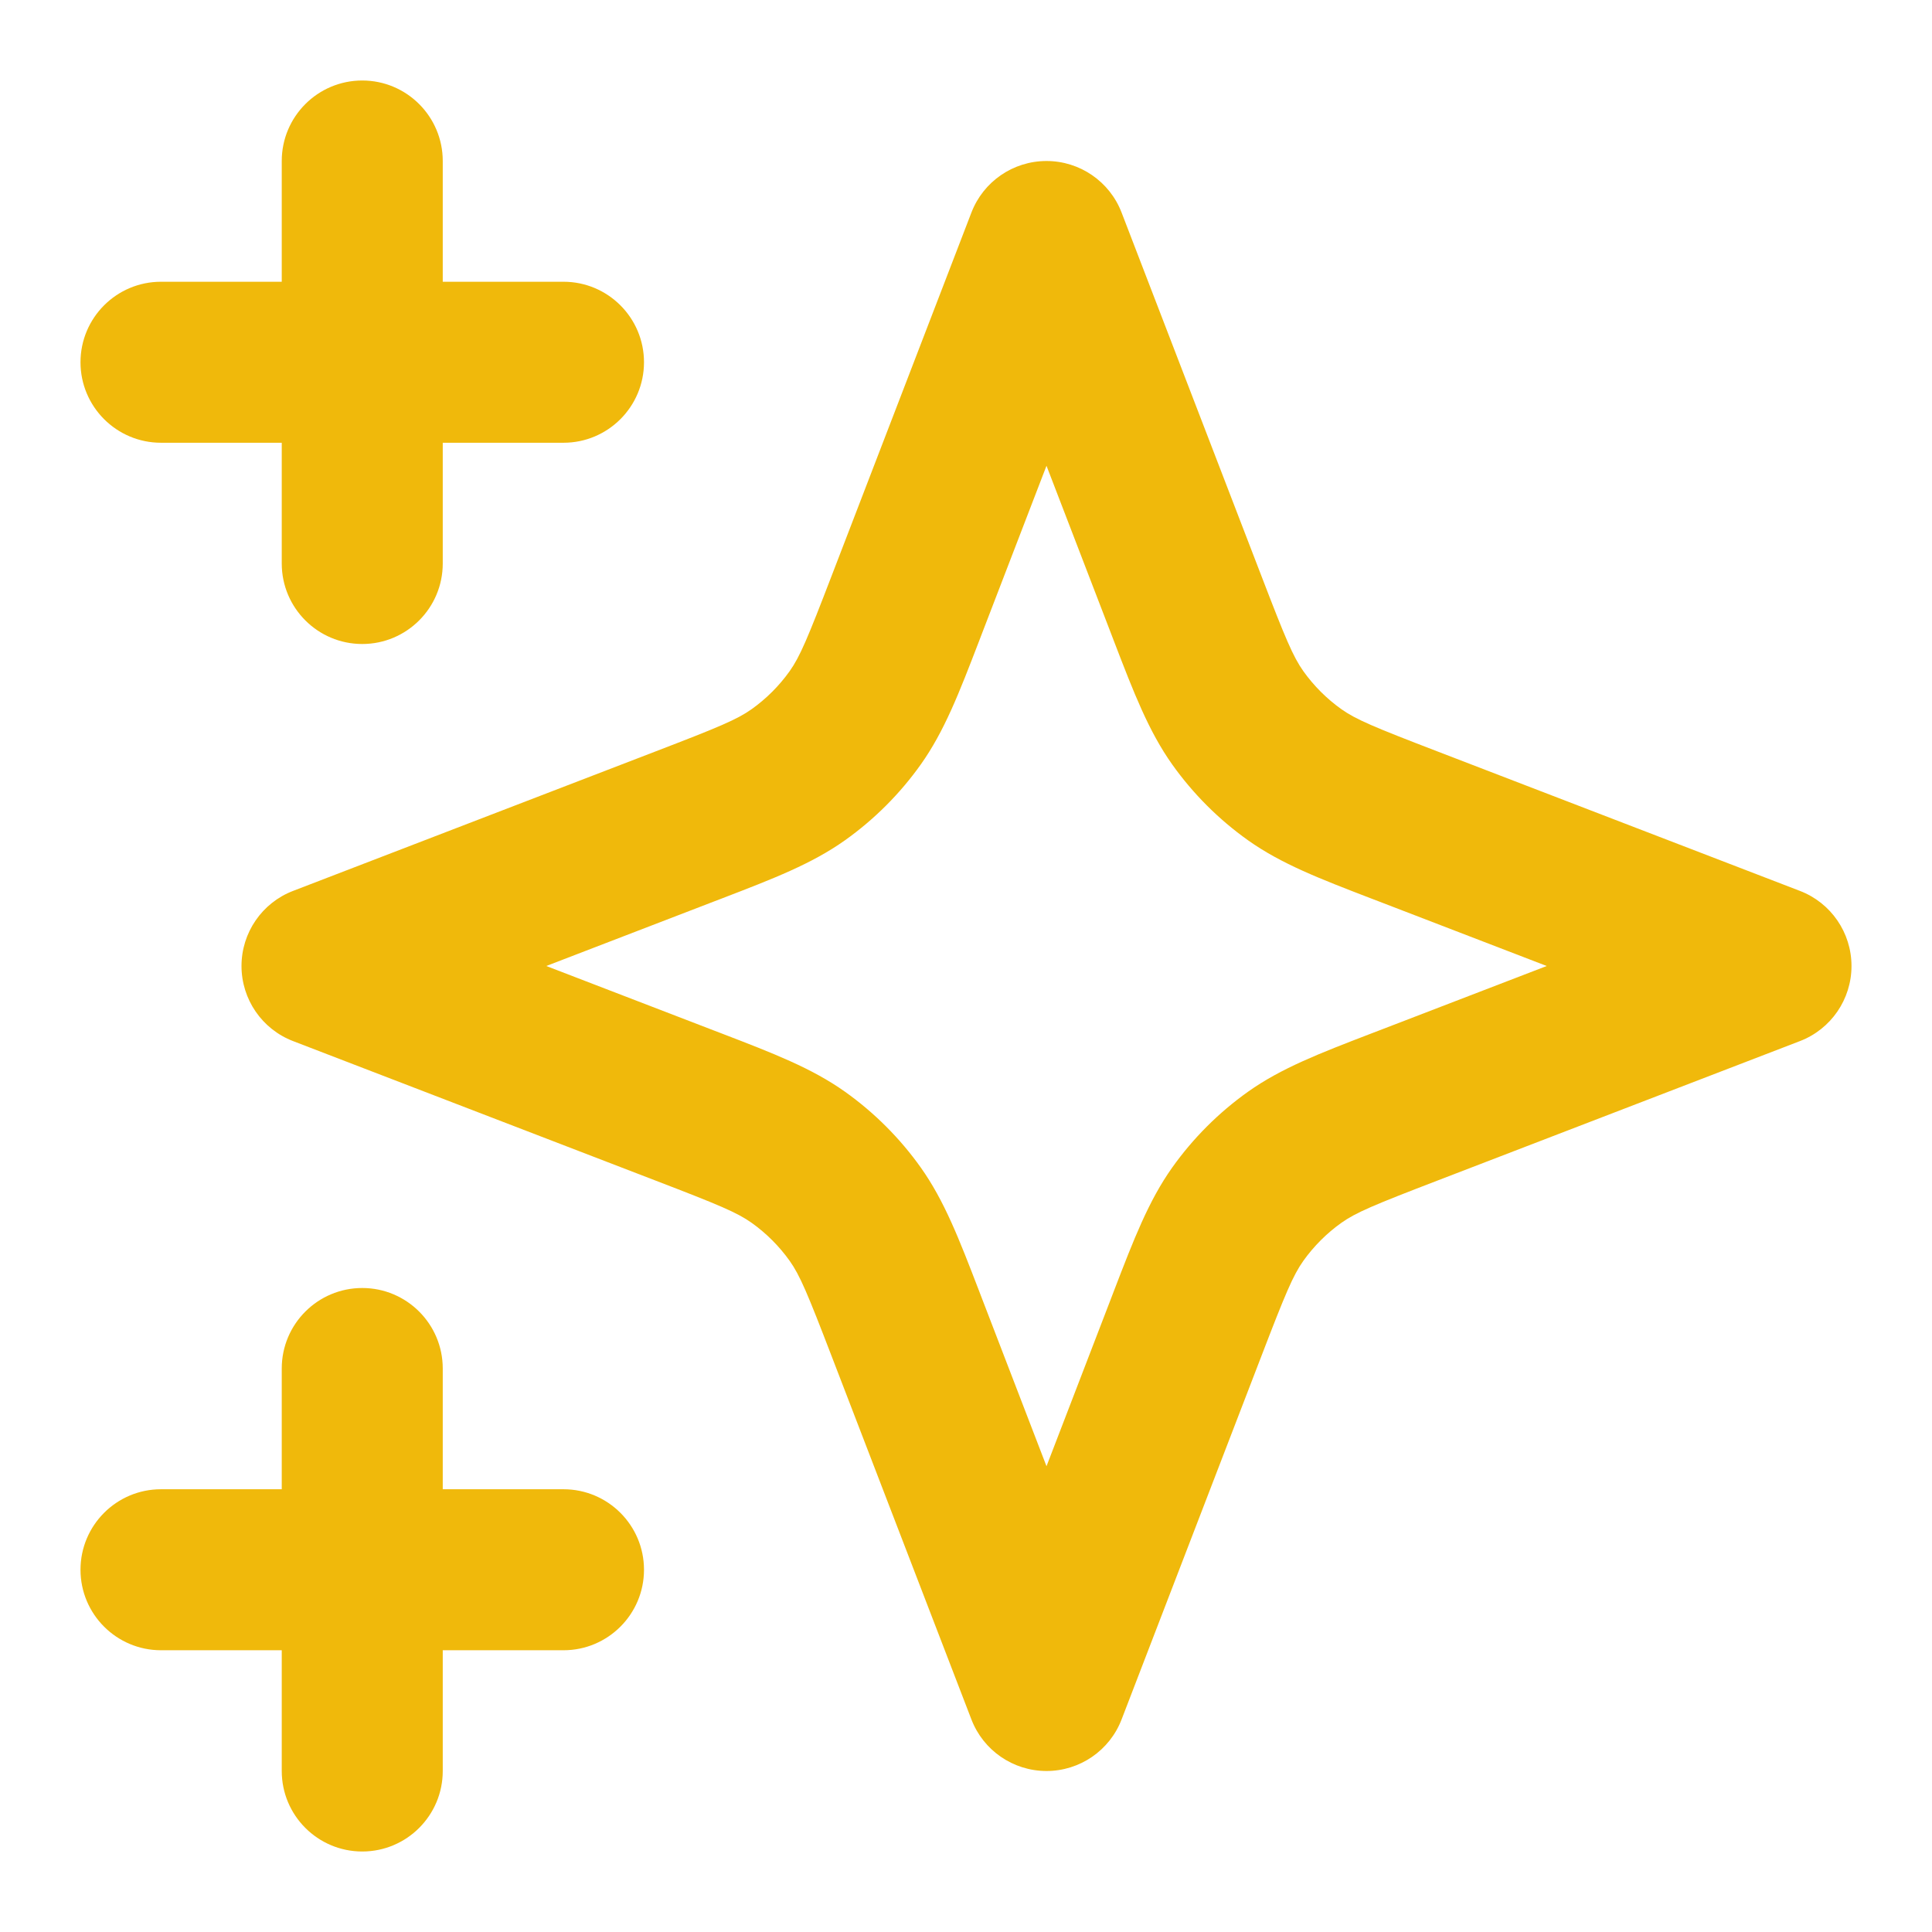
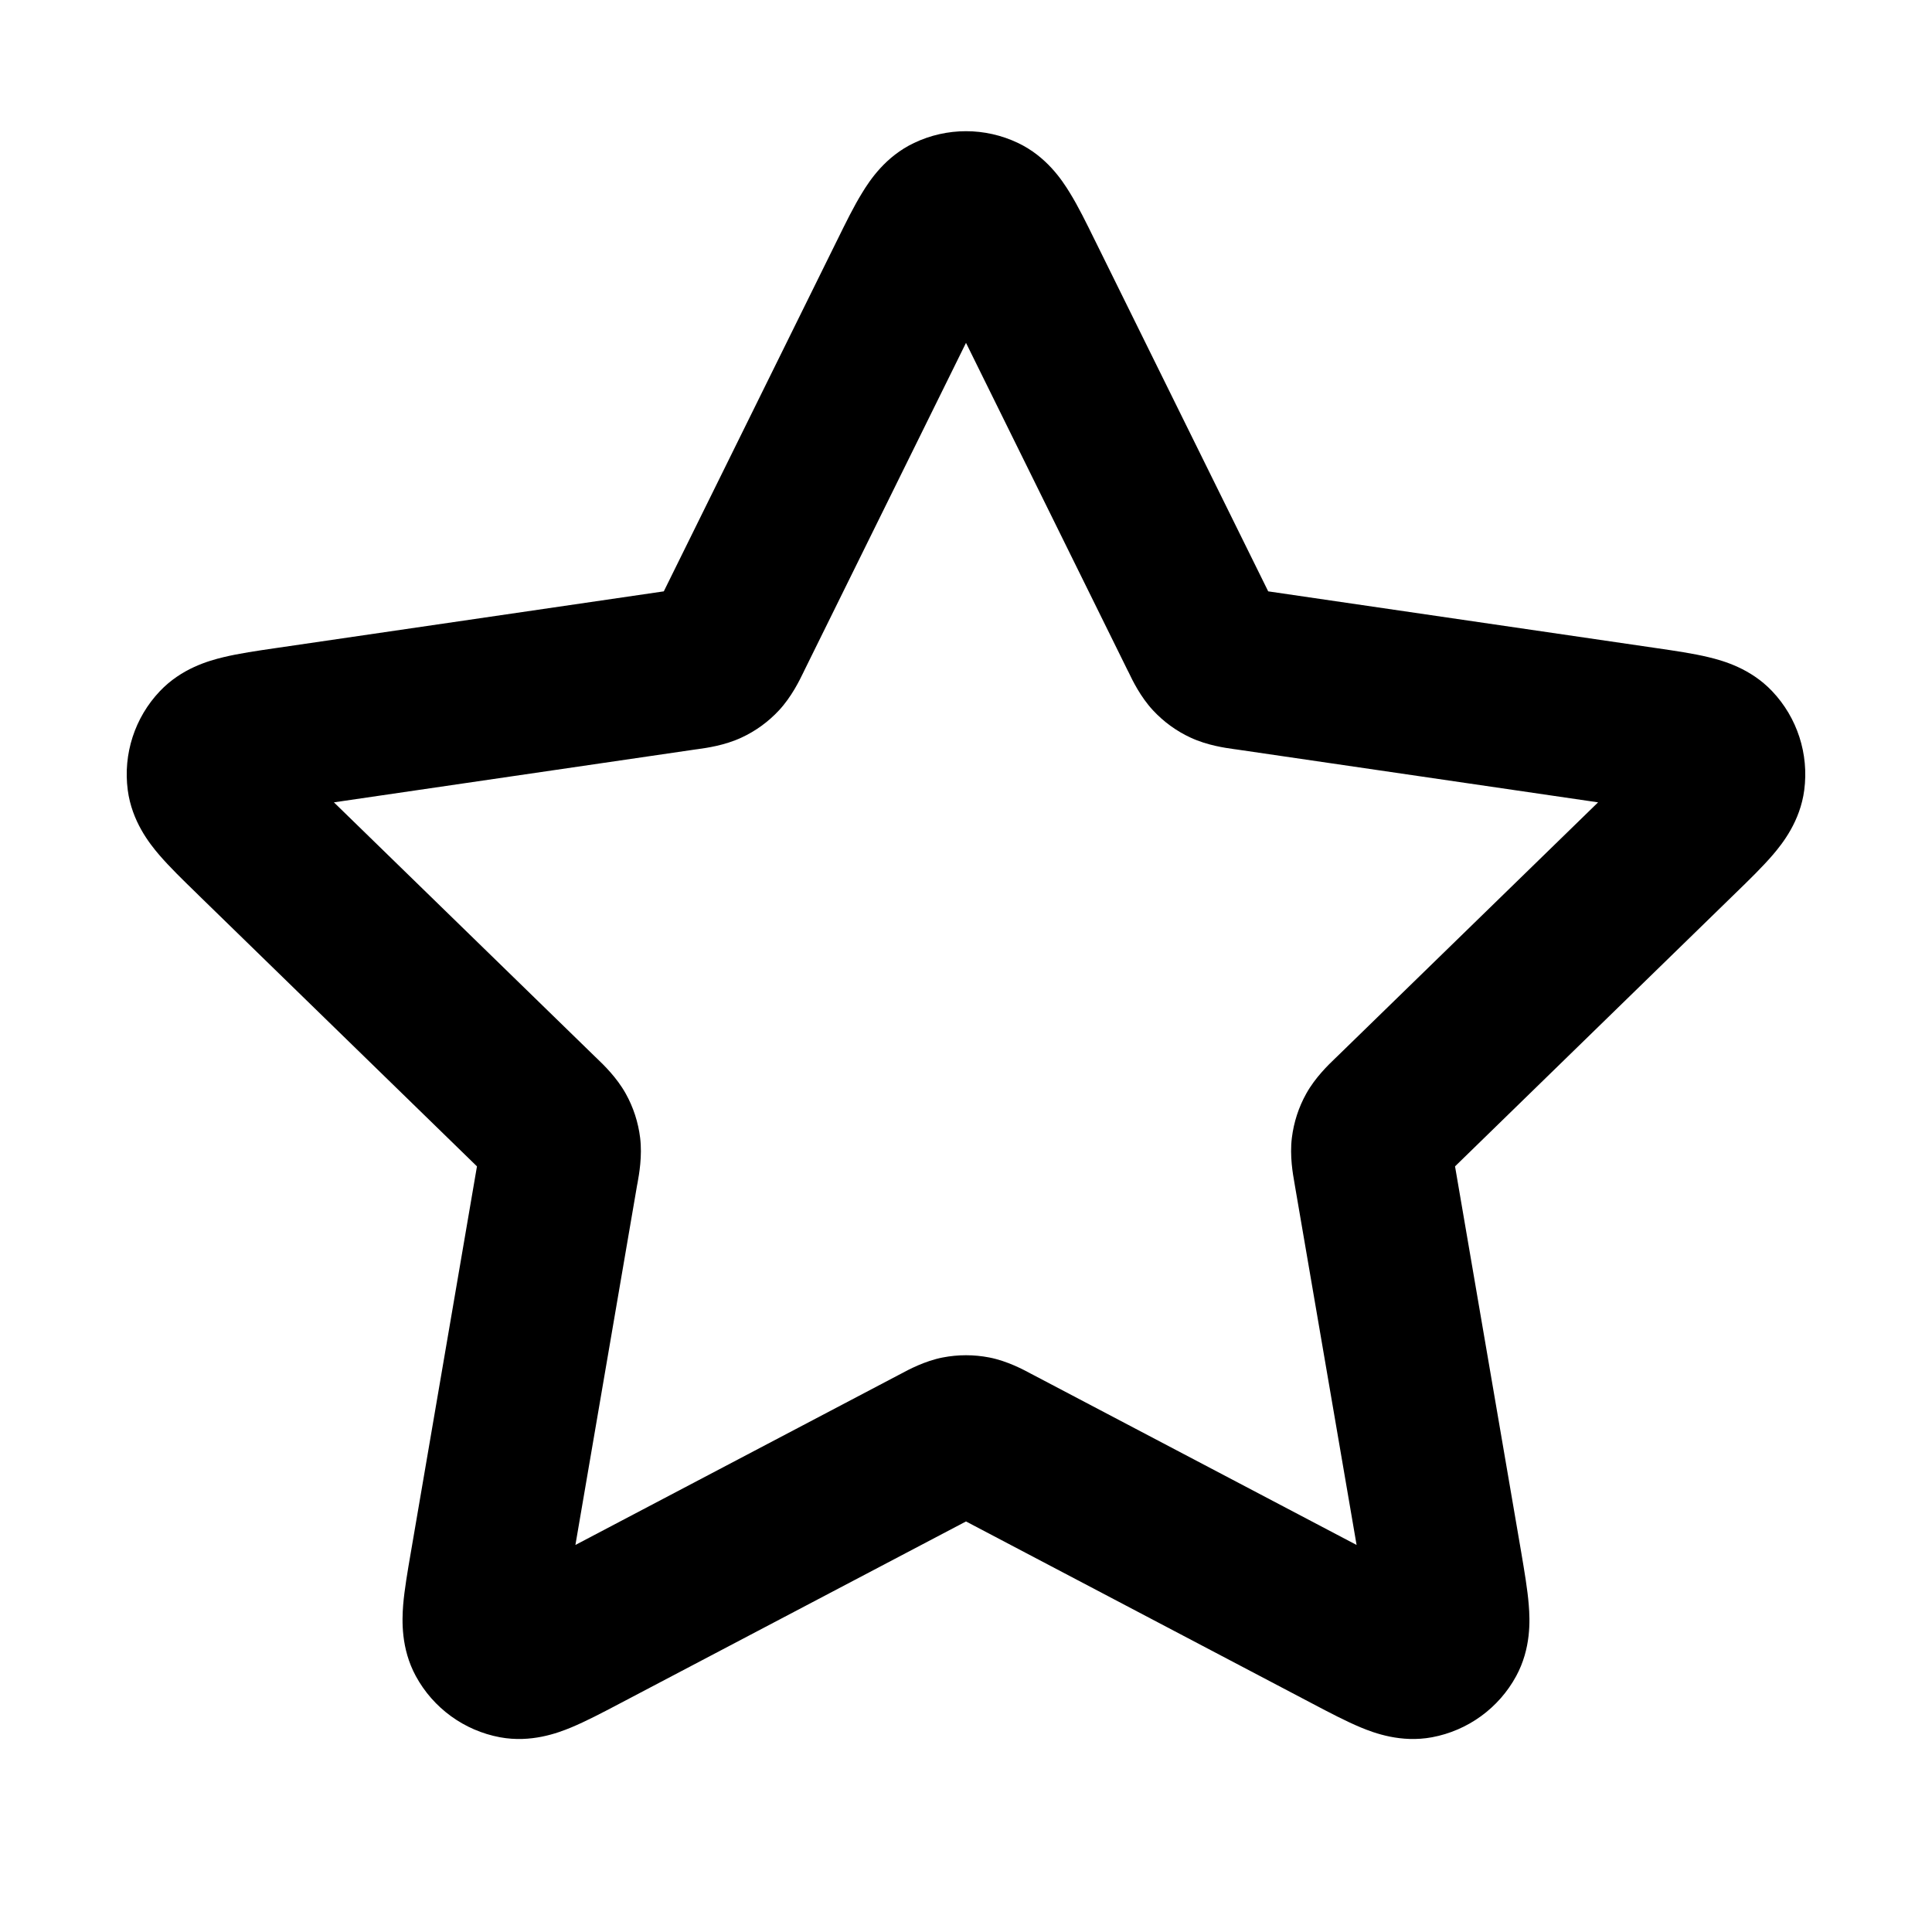
<svg xmlns="http://www.w3.org/2000/svg" width="24" height="24" viewBox="0 0 24 24" fill="none">
-   <path fill-rule="evenodd" clip-rule="evenodd" d="M4.5 1C5.052 1 5.5 1.448 5.5 2V3.5H7C7.552 3.5 8 3.948 8 4.5C8 5.052 7.552 5.5 7 5.5H5.5V7C5.5 7.552 5.052 8 4.5 8C3.948 8 3.5 7.552 3.5 7V5.5H2C1.448 5.5 1 5.052 1 4.5C1 3.948 1.448 3.5 2 3.5H3.5V2C3.5 1.448 3.948 1 4.5 1ZM13 2C13.414 2 13.785 2.255 13.933 2.641L15.668 7.15C15.968 7.931 16.062 8.156 16.191 8.338C16.321 8.52 16.48 8.679 16.662 8.809C16.844 8.938 17.069 9.032 17.85 9.332L22.359 11.067C22.745 11.215 23 11.586 23 12C23 12.414 22.745 12.785 22.359 12.933L17.85 14.668C17.069 14.968 16.844 15.062 16.662 15.191C16.48 15.321 16.321 15.48 16.191 15.662C16.062 15.844 15.968 16.069 15.668 16.85L13.933 21.359C13.785 21.745 13.414 22 13 22C12.586 22 12.215 21.745 12.067 21.359L10.332 16.85C10.032 16.069 9.938 15.844 9.809 15.662C9.679 15.48 9.52 15.321 9.338 15.191C9.156 15.062 8.931 14.968 8.15 14.668L3.641 12.933C3.255 12.785 3 12.414 3 12C3 11.586 3.255 11.215 3.641 11.067L8.15 9.332C8.931 9.032 9.156 8.938 9.338 8.809C9.52 8.679 9.679 8.52 9.809 8.338C9.938 8.156 10.032 7.931 10.332 7.15L12.067 2.641C12.215 2.255 12.586 2 13 2ZM13 5.786L12.199 7.868C12.186 7.902 12.173 7.936 12.16 7.97C11.916 8.604 11.732 9.083 11.438 9.497C11.179 9.861 10.861 10.179 10.497 10.438C10.083 10.732 9.604 10.916 8.97 11.16C8.936 11.173 8.902 11.186 8.868 11.199L6.786 12L8.868 12.801C8.902 12.814 8.936 12.827 8.97 12.84C9.604 13.084 10.083 13.268 10.497 13.562C10.861 13.821 11.179 14.139 11.438 14.503C11.732 14.917 11.916 15.396 12.16 16.03C12.173 16.064 12.186 16.098 12.199 16.132L13 18.214L13.801 16.132C13.814 16.098 13.827 16.064 13.84 16.03C14.084 15.396 14.268 14.917 14.562 14.503C14.821 14.139 15.139 13.821 15.503 13.562C15.917 13.268 16.396 13.084 17.03 12.84C17.064 12.827 17.098 12.814 17.132 12.801L19.214 12L17.132 11.199C17.098 11.186 17.064 11.173 17.03 11.16C16.396 10.916 15.917 10.732 15.503 10.438C15.139 10.179 14.821 9.861 14.562 9.497C14.268 9.083 14.084 8.604 13.84 7.97C13.827 7.936 13.814 7.902 13.801 7.868L13 5.786ZM4.5 16C5.052 16 5.5 16.448 5.5 17V18.5H7C7.552 18.5 8 18.948 8 19.5C8 20.052 7.552 20.5 7 20.5H5.5V22C5.5 22.552 5.052 23 4.5 23C3.948 23 3.5 22.552 3.5 22V20.5H2C1.448 20.5 1 20.052 1 19.5C1 18.948 1.448 18.5 2 18.5H3.5V17C3.5 16.448 3.948 16 4.5 16Z" fill="#F0B90B" />
+   <path fill-rule="evenodd" clip-rule="evenodd" d="M11.354 1.776C11.763 1.581 12.237 1.581 12.646 1.776C12.999 1.944 13.193 2.236 13.291 2.397C13.393 2.562 13.497 2.773 13.598 2.979C13.604 2.99 13.609 3 13.614 3.011L15.754 7.346L20.576 8.051C20.803 8.084 21.036 8.118 21.225 8.164C21.408 8.208 21.746 8.303 22.015 8.587C22.326 8.915 22.472 9.366 22.413 9.815C22.362 10.202 22.144 10.478 22.022 10.62C21.895 10.768 21.727 10.932 21.562 11.092L18.075 14.489L18.898 19.288C18.936 19.514 18.976 19.746 18.991 19.94C19.006 20.127 19.021 20.478 18.834 20.822C18.618 21.219 18.234 21.498 17.789 21.581C17.405 21.652 17.075 21.53 16.902 21.458C16.722 21.383 16.514 21.274 16.311 21.167L12 18.9L7.689 21.167C7.486 21.274 7.278 21.383 7.098 21.458C6.925 21.53 6.595 21.652 6.211 21.581C5.766 21.498 5.382 21.219 5.166 20.822C4.979 20.478 4.994 20.127 5.008 19.94C5.024 19.746 5.064 19.514 5.103 19.288L5.925 14.489L2.463 11.117C2.454 11.109 2.446 11.1 2.438 11.092C2.273 10.932 2.105 10.768 1.978 10.62C1.856 10.478 1.638 10.202 1.587 9.815C1.528 9.366 1.674 8.915 1.985 8.587C2.254 8.303 2.592 8.208 2.775 8.164C2.964 8.118 3.197 8.084 3.424 8.051C3.435 8.05 3.447 8.048 3.458 8.046L8.246 7.346L10.386 3.011C10.391 3 10.396 2.99 10.402 2.979C10.503 2.773 10.607 2.562 10.709 2.397C10.807 2.236 11.001 1.944 11.354 1.776ZM8.142 7.554C8.142 7.554 8.142 7.554 8.142 7.554ZM8.475 7.312C8.475 7.312 8.475 7.312 8.475 7.312ZM18.036 14.261C18.036 14.26 18.036 14.26 18.036 14.261ZM12 4.259L9.993 8.326C9.989 8.334 9.984 8.343 9.98 8.353C9.932 8.452 9.833 8.656 9.677 8.824C9.545 8.966 9.386 9.082 9.21 9.163C9.002 9.26 8.777 9.291 8.669 9.306C8.657 9.308 8.648 9.309 8.639 9.31L4.148 9.967L7.396 13.13C7.403 13.136 7.41 13.143 7.418 13.151C7.497 13.227 7.661 13.384 7.773 13.585C7.868 13.755 7.928 13.941 7.952 14.134C7.98 14.363 7.939 14.586 7.92 14.694C7.918 14.705 7.916 14.715 7.914 14.724L7.148 19.192L11.162 17.081C11.17 17.077 11.179 17.072 11.189 17.067C11.285 17.015 11.486 16.907 11.711 16.863C11.902 16.826 12.098 16.826 12.289 16.863C12.514 16.907 12.715 17.015 12.811 17.067C12.821 17.072 12.83 17.077 12.838 17.081L16.852 19.192L16.085 14.724C16.084 14.715 16.082 14.705 16.08 14.694C16.061 14.586 16.02 14.363 16.048 14.134C16.072 13.941 16.132 13.755 16.227 13.585C16.339 13.384 16.503 13.227 16.582 13.151C16.59 13.143 16.598 13.136 16.604 13.13L19.852 9.967L15.361 9.31C15.352 9.309 15.342 9.308 15.331 9.306C15.223 9.291 14.998 9.26 14.79 9.163C14.614 9.082 14.455 8.966 14.323 8.824C14.167 8.656 14.068 8.452 14.021 8.353C14.016 8.343 14.011 8.334 14.007 8.326L12 4.259Z" fill="black" />
</svg>
